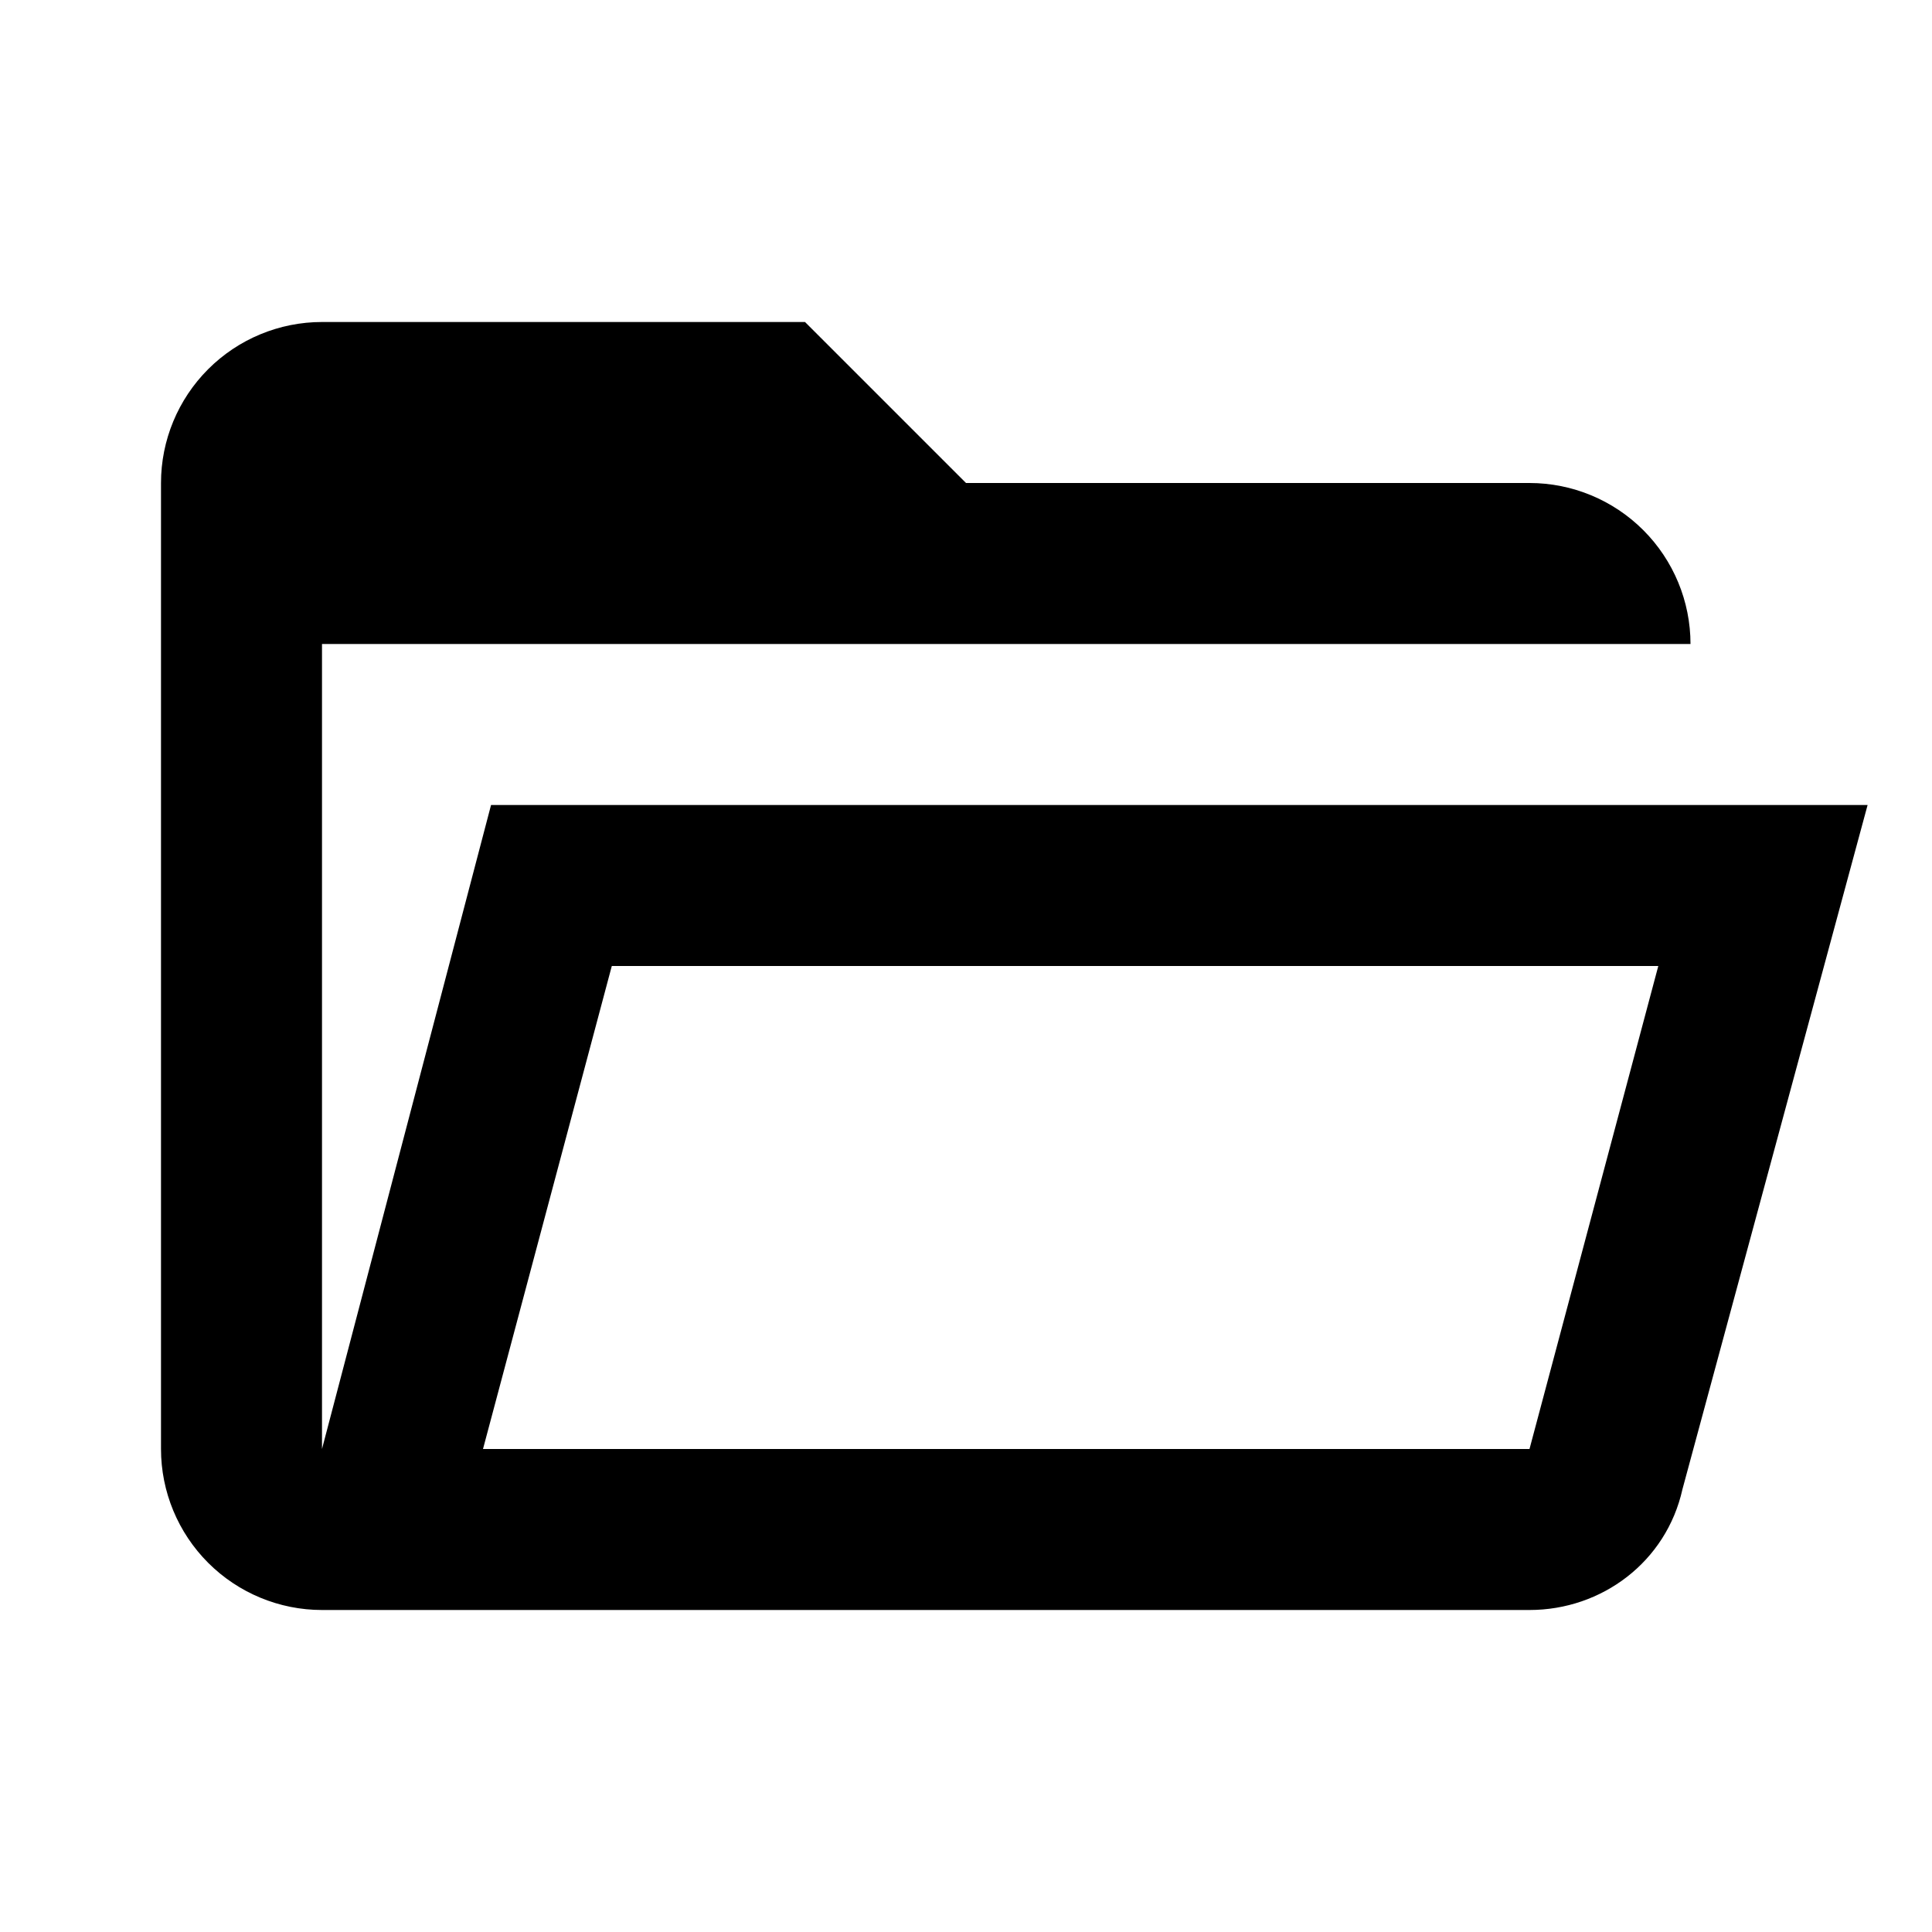
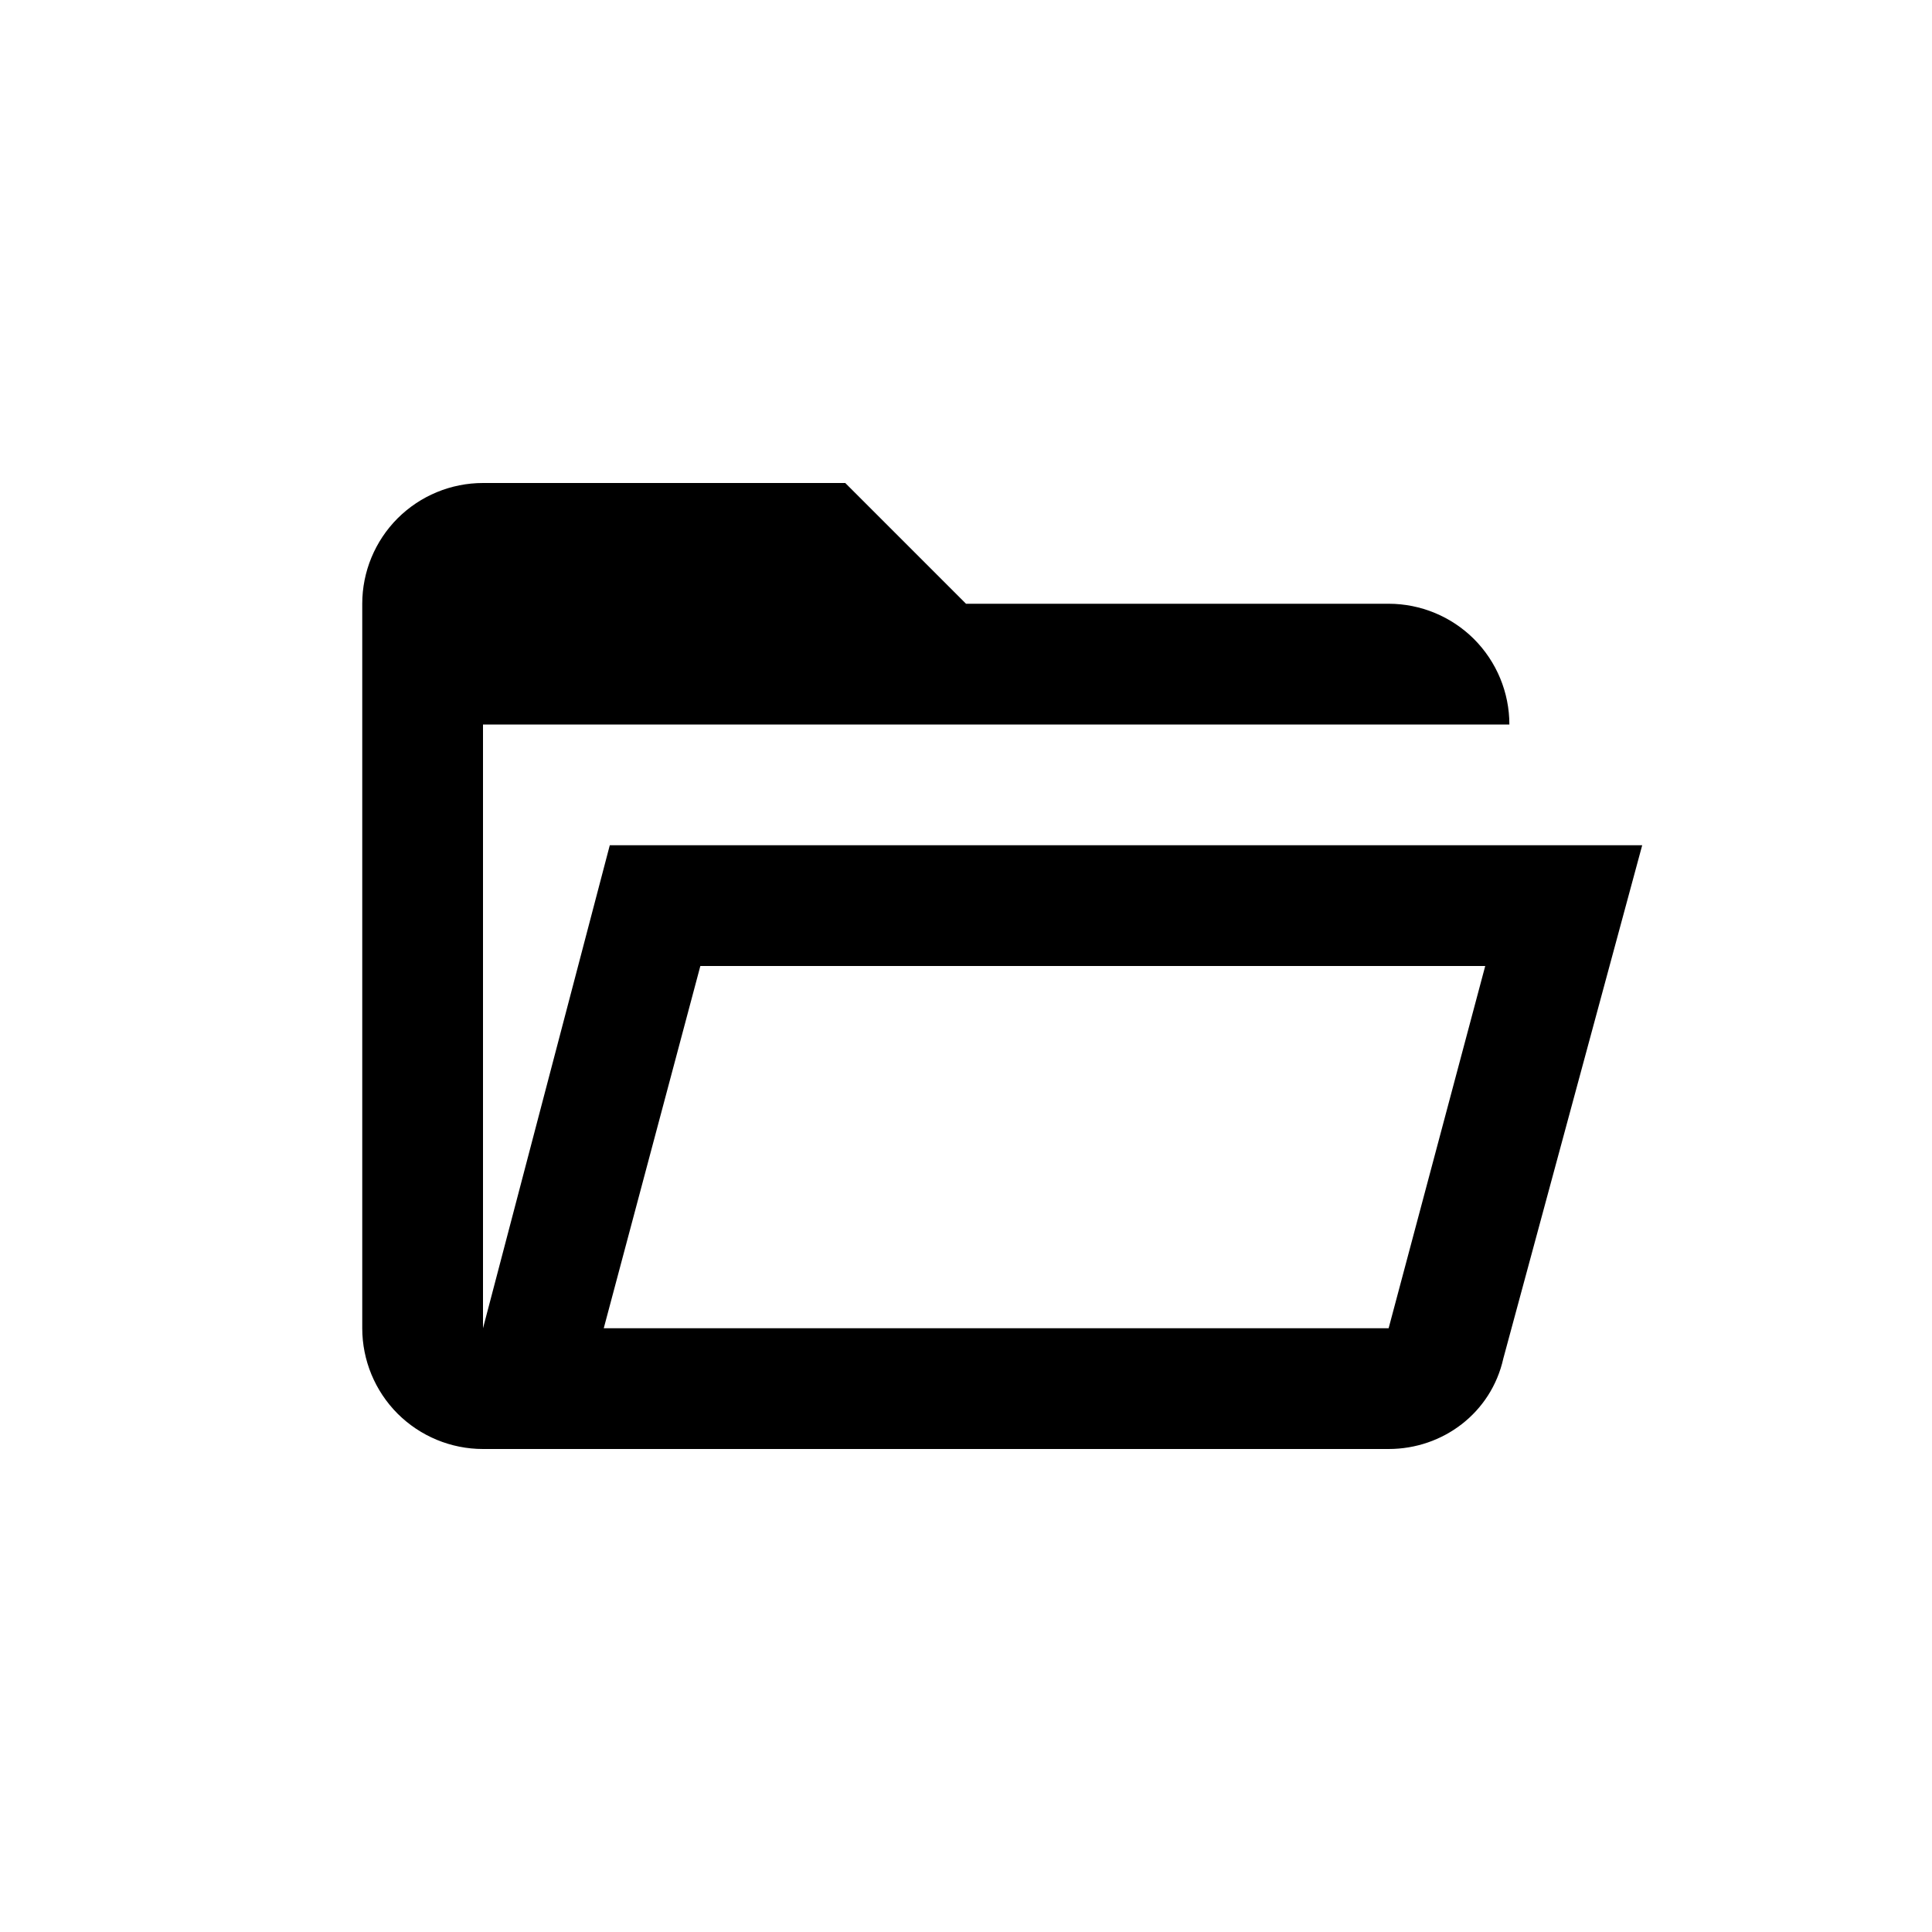
- <svg xmlns="http://www.w3.org/2000/svg" width="24" height="24" viewBox="0 0 24 24">
-   <path d="M6.1 10L4 18V8H21C21 7.47 20.789 6.961 20.414 6.586C20.039 6.211 19.53 6 19 6H12L10 4H4C3.47 4 2.961 4.211 2.586 4.586C2.211 4.961 2 5.47 2 6V18C2 18.53 2.211 19.039 2.586 19.414C2.961 19.789 3.47 20 4 20H19C19.9 20 20.7 19.4 20.9 18.5L23.2 10H6.1ZM19 18H6L7.6 12H20.6L19 18Z" />
+ <svg xmlns="http://www.w3.org/2000/svg" width="24" height="24" viewBox="0 0 24 24" fill="none">
+   <path d="M7.575 10.5L6 16.5V9H18.75C18.75 8.602 18.592 8.221 18.311 7.939C18.029 7.658 17.648 7.5 17.25 7.5H12L10.5 6H6C5.602 6 5.221 6.158 4.939 6.439C4.658 6.721 4.5 7.102 4.5 7.5V16.5C4.5 16.898 4.658 17.279 4.939 17.561C5.221 17.842 5.602 18 6 18H17.25C17.925 18 18.525 17.55 18.675 16.875L20.4 10.5H7.575ZM17.25 16.5H7.5L8.7 12H18.45L17.25 16.5Z" fill="currentcolor" />
</svg>
